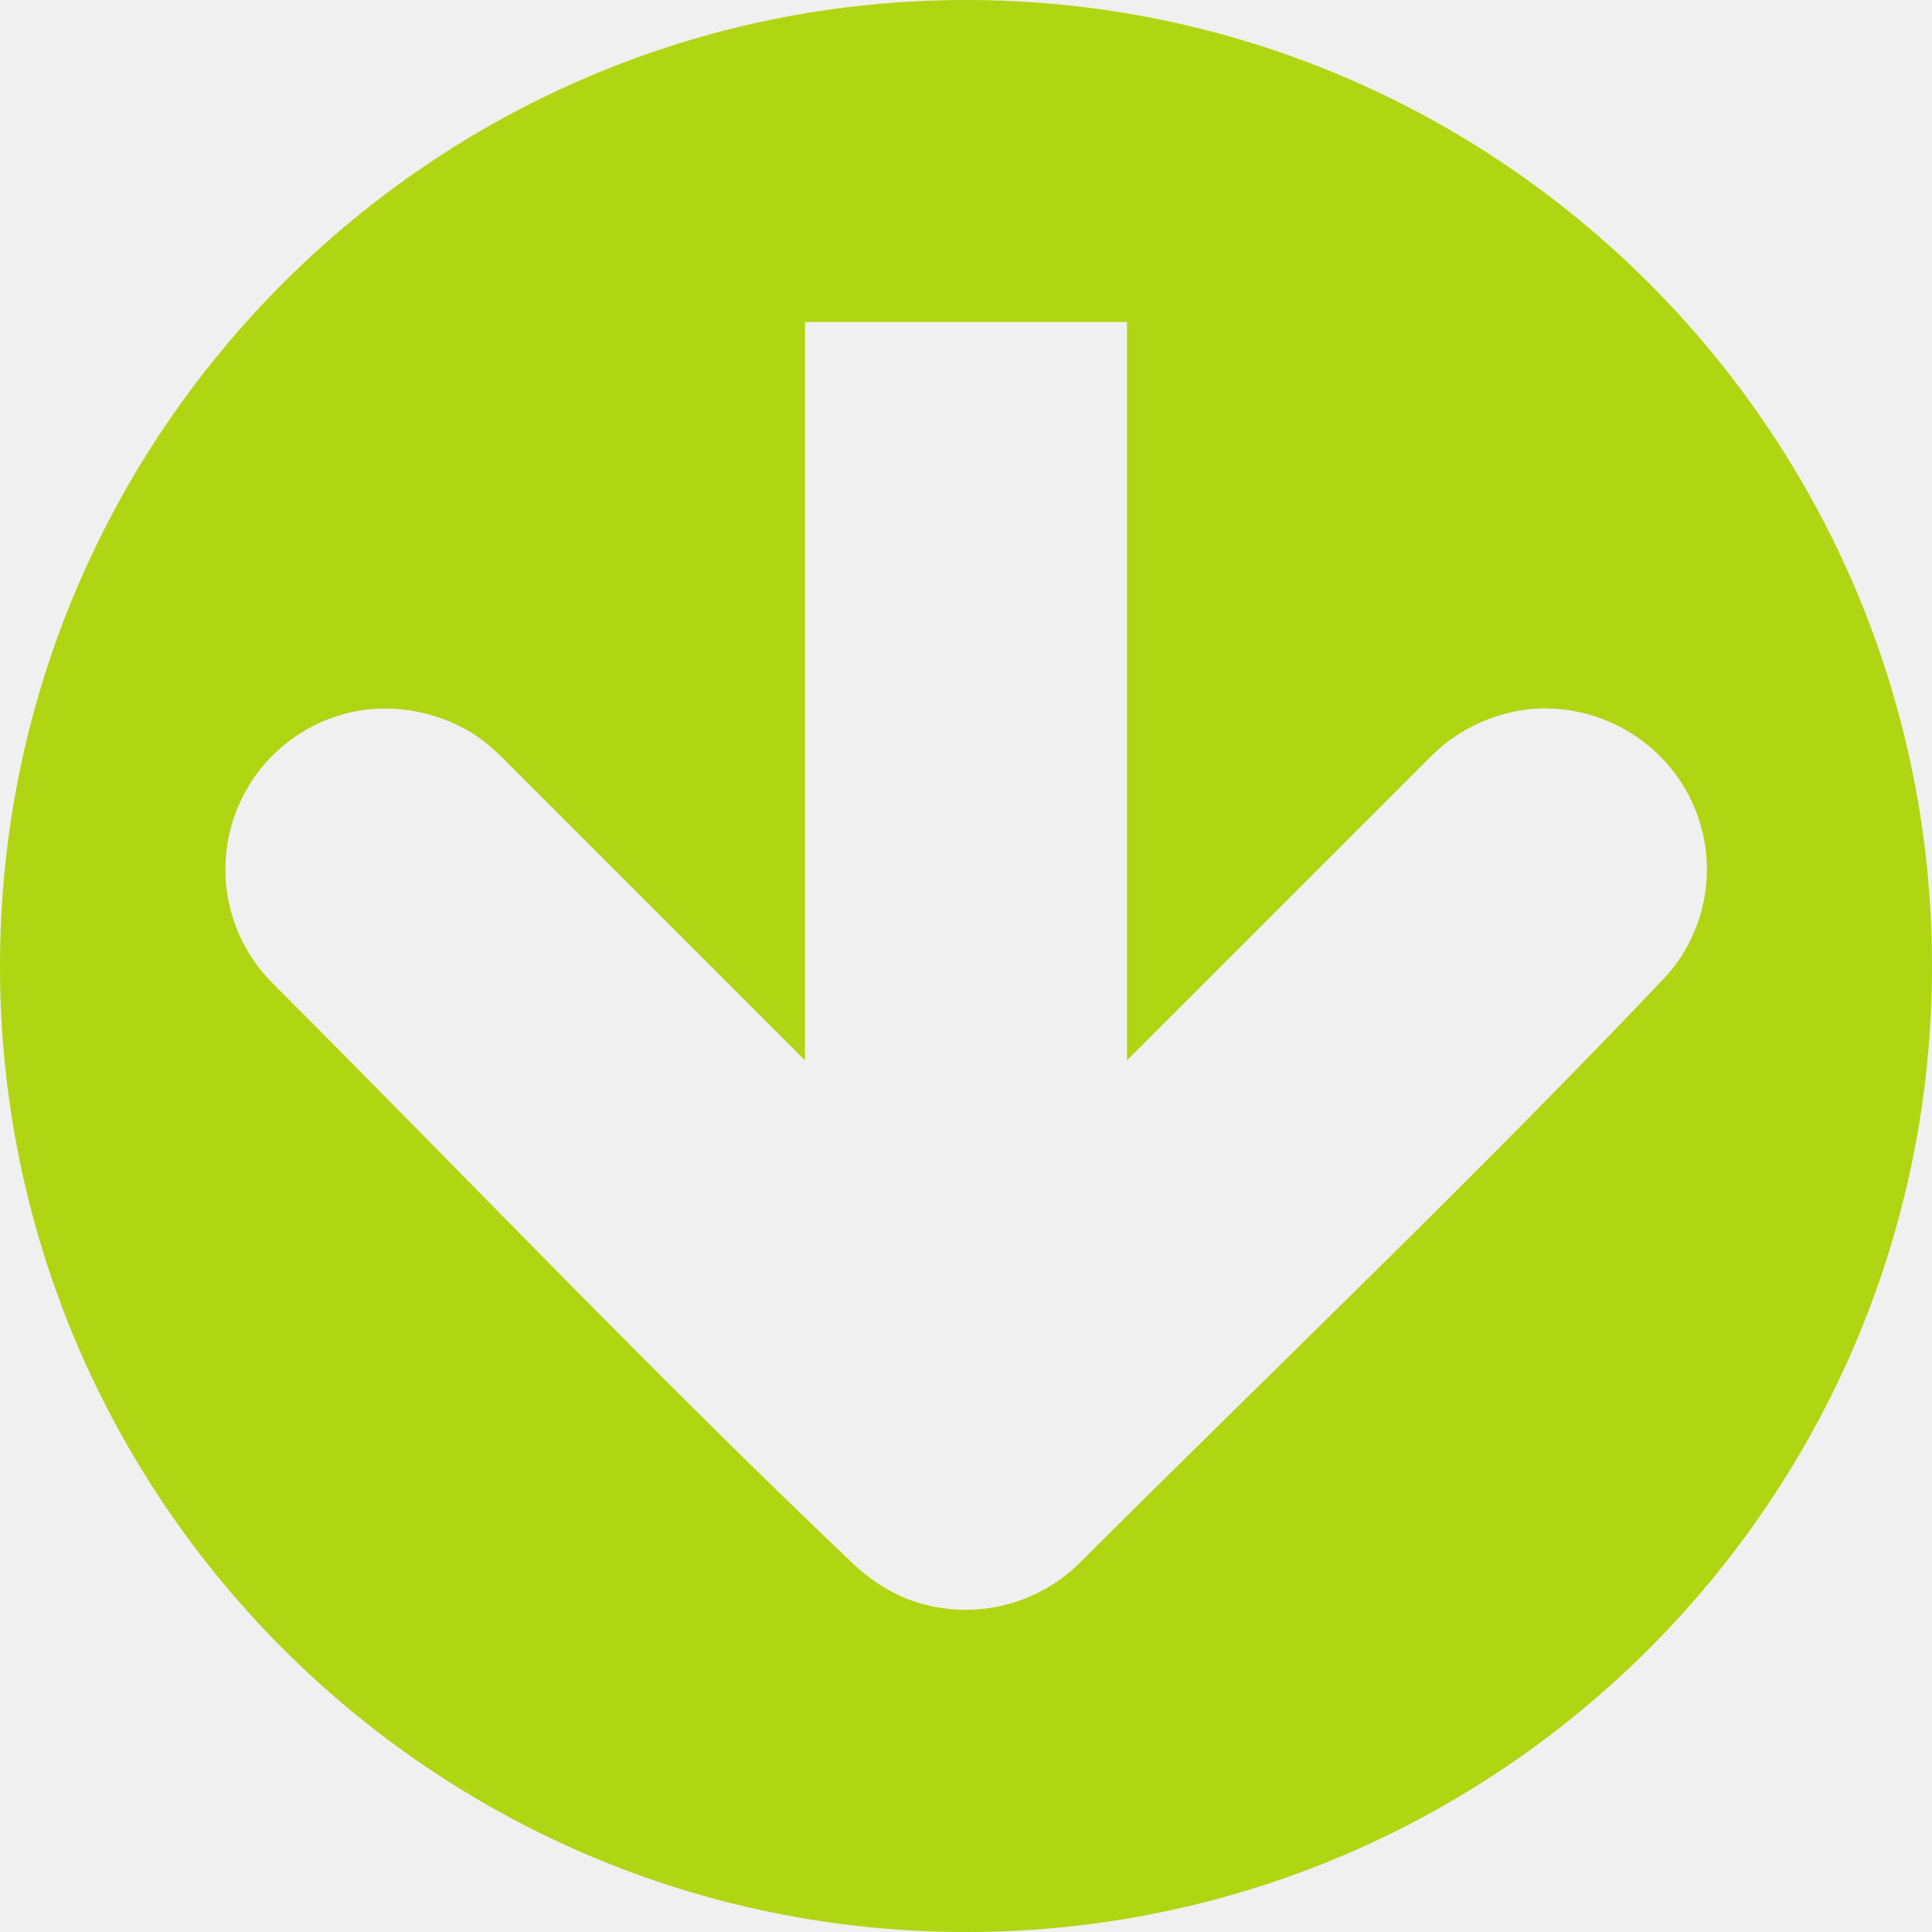
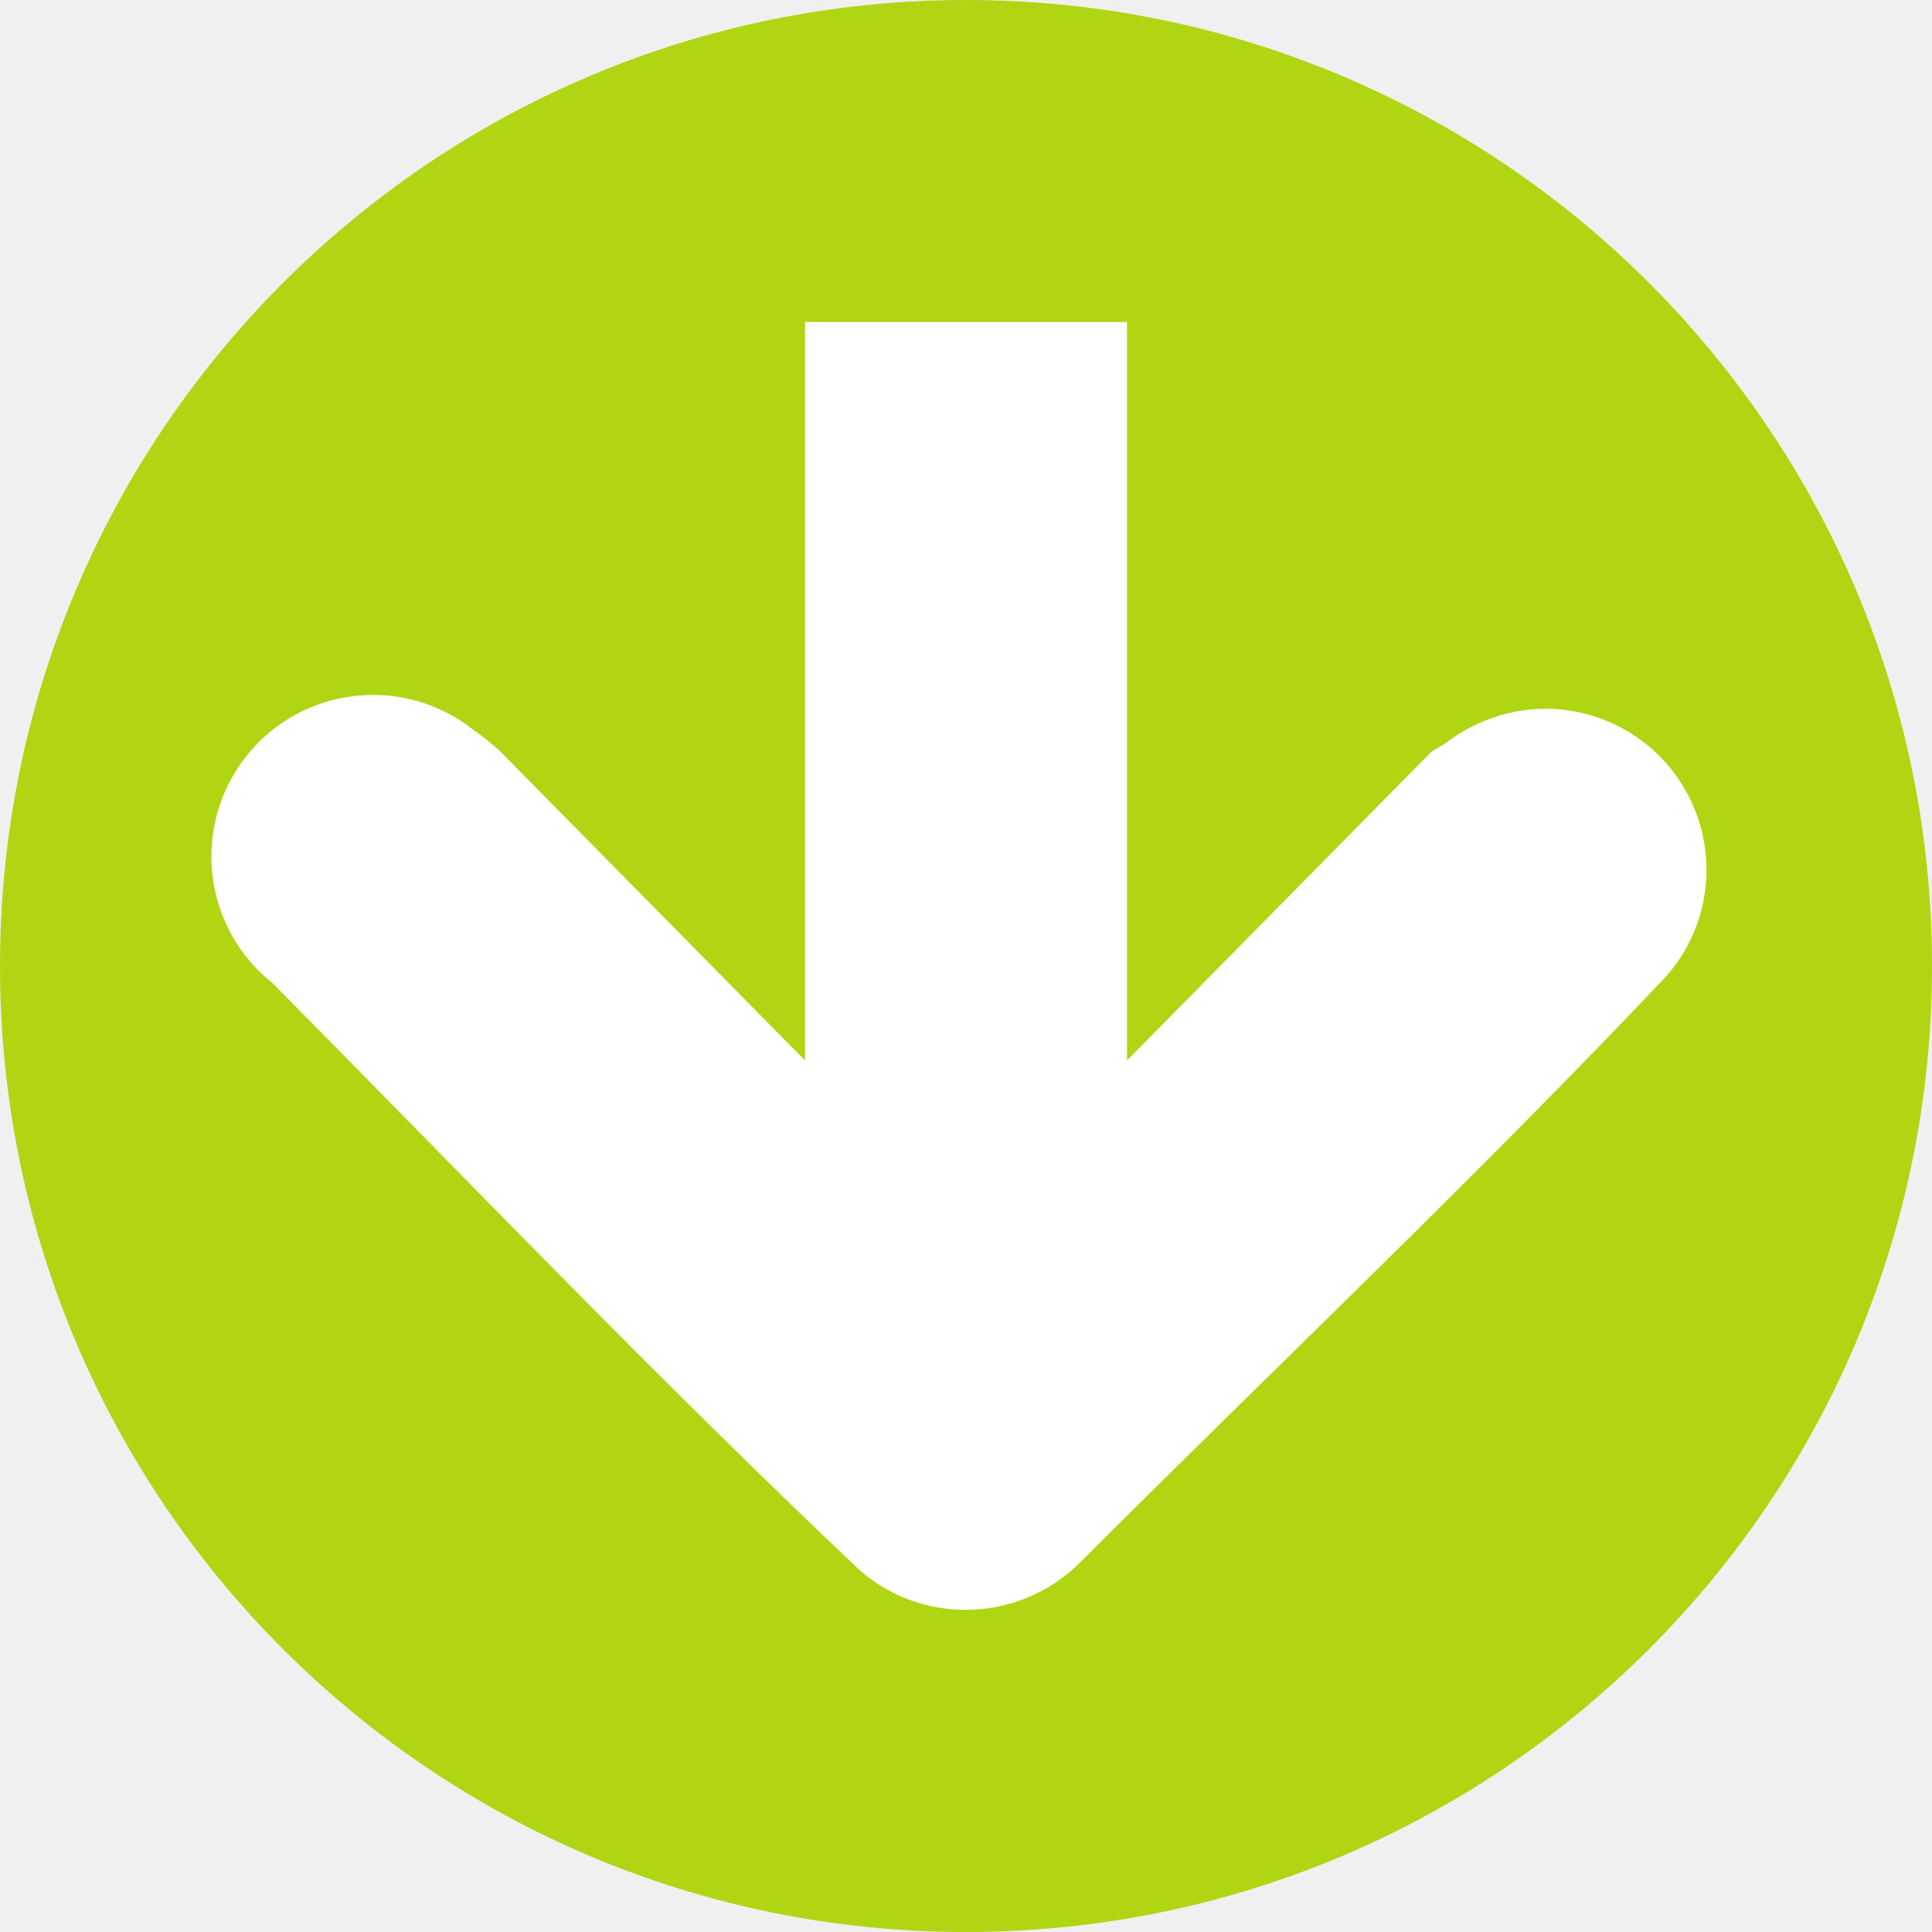
- <svg xmlns="http://www.w3.org/2000/svg" version="1.1" width="16" height="16" viewBox="2 2 12 12" xml:space="preserve" style="fill-rule: evenodd; clip-rule: evenodd; stroke-linejoin: round; stroke-miterlimit: 1.414;">
-   <path d="M8 2c3.311 0 6 2.689 6 6s-2.689 6-6 6-6-2.689-6-6 2.689-6 6-6zm1 6.586V4H7v4.586L5.107 6.693a1.178 1.178 0 0 0-.165-.134 1.041 1.041 0 0 0-.662-.152 1 1 0 0 0-.587 1.7c1.212 1.212 2.394 2.456 3.638 3.636.094.08.195.146.311.191a1.008 1.008 0 0 0 1.065-.227c1.213-1.212 2.457-2.394 3.637-3.639a.994.994 0 0 0 .051-1.275 1.012 1.012 0 0 0-.888-.389 1.041 1.041 0 0 0-.535.218c-.04.034-.04.034-.079.071L9 8.586z" style="fill: rgb(176, 213, 19);" />
+ <svg xmlns="http://www.w3.org/2000/svg" viewBox="0 0 18 18" height="18" width="18">
+   <defs>
+     <style>.a{fill:#b0d513;}.b{fill:#fff;fill-rule:evenodd;}</style>
+   </defs>
+   <circle class="a" cx="9" cy="9" r="9" />
+   <path class="b" d="M10.5,9.88V3h-3V9.88L4.66,7a2.43,2.43,0,0,0-.25-.2A1.5,1.5,0,0,0,2.54,9.16C4.36,11,6.13,12.85,8,14.62a1.46,1.46,0,0,0,.46.28,1.51,1.51,0,0,0,1.6-.34c1.82-1.82,3.69-3.59,5.46-5.46a1.5,1.5,0,0,0-1.26-2.49,1.56,1.56,0,0,0-.8.32L13.34,7Z" />
</svg>
